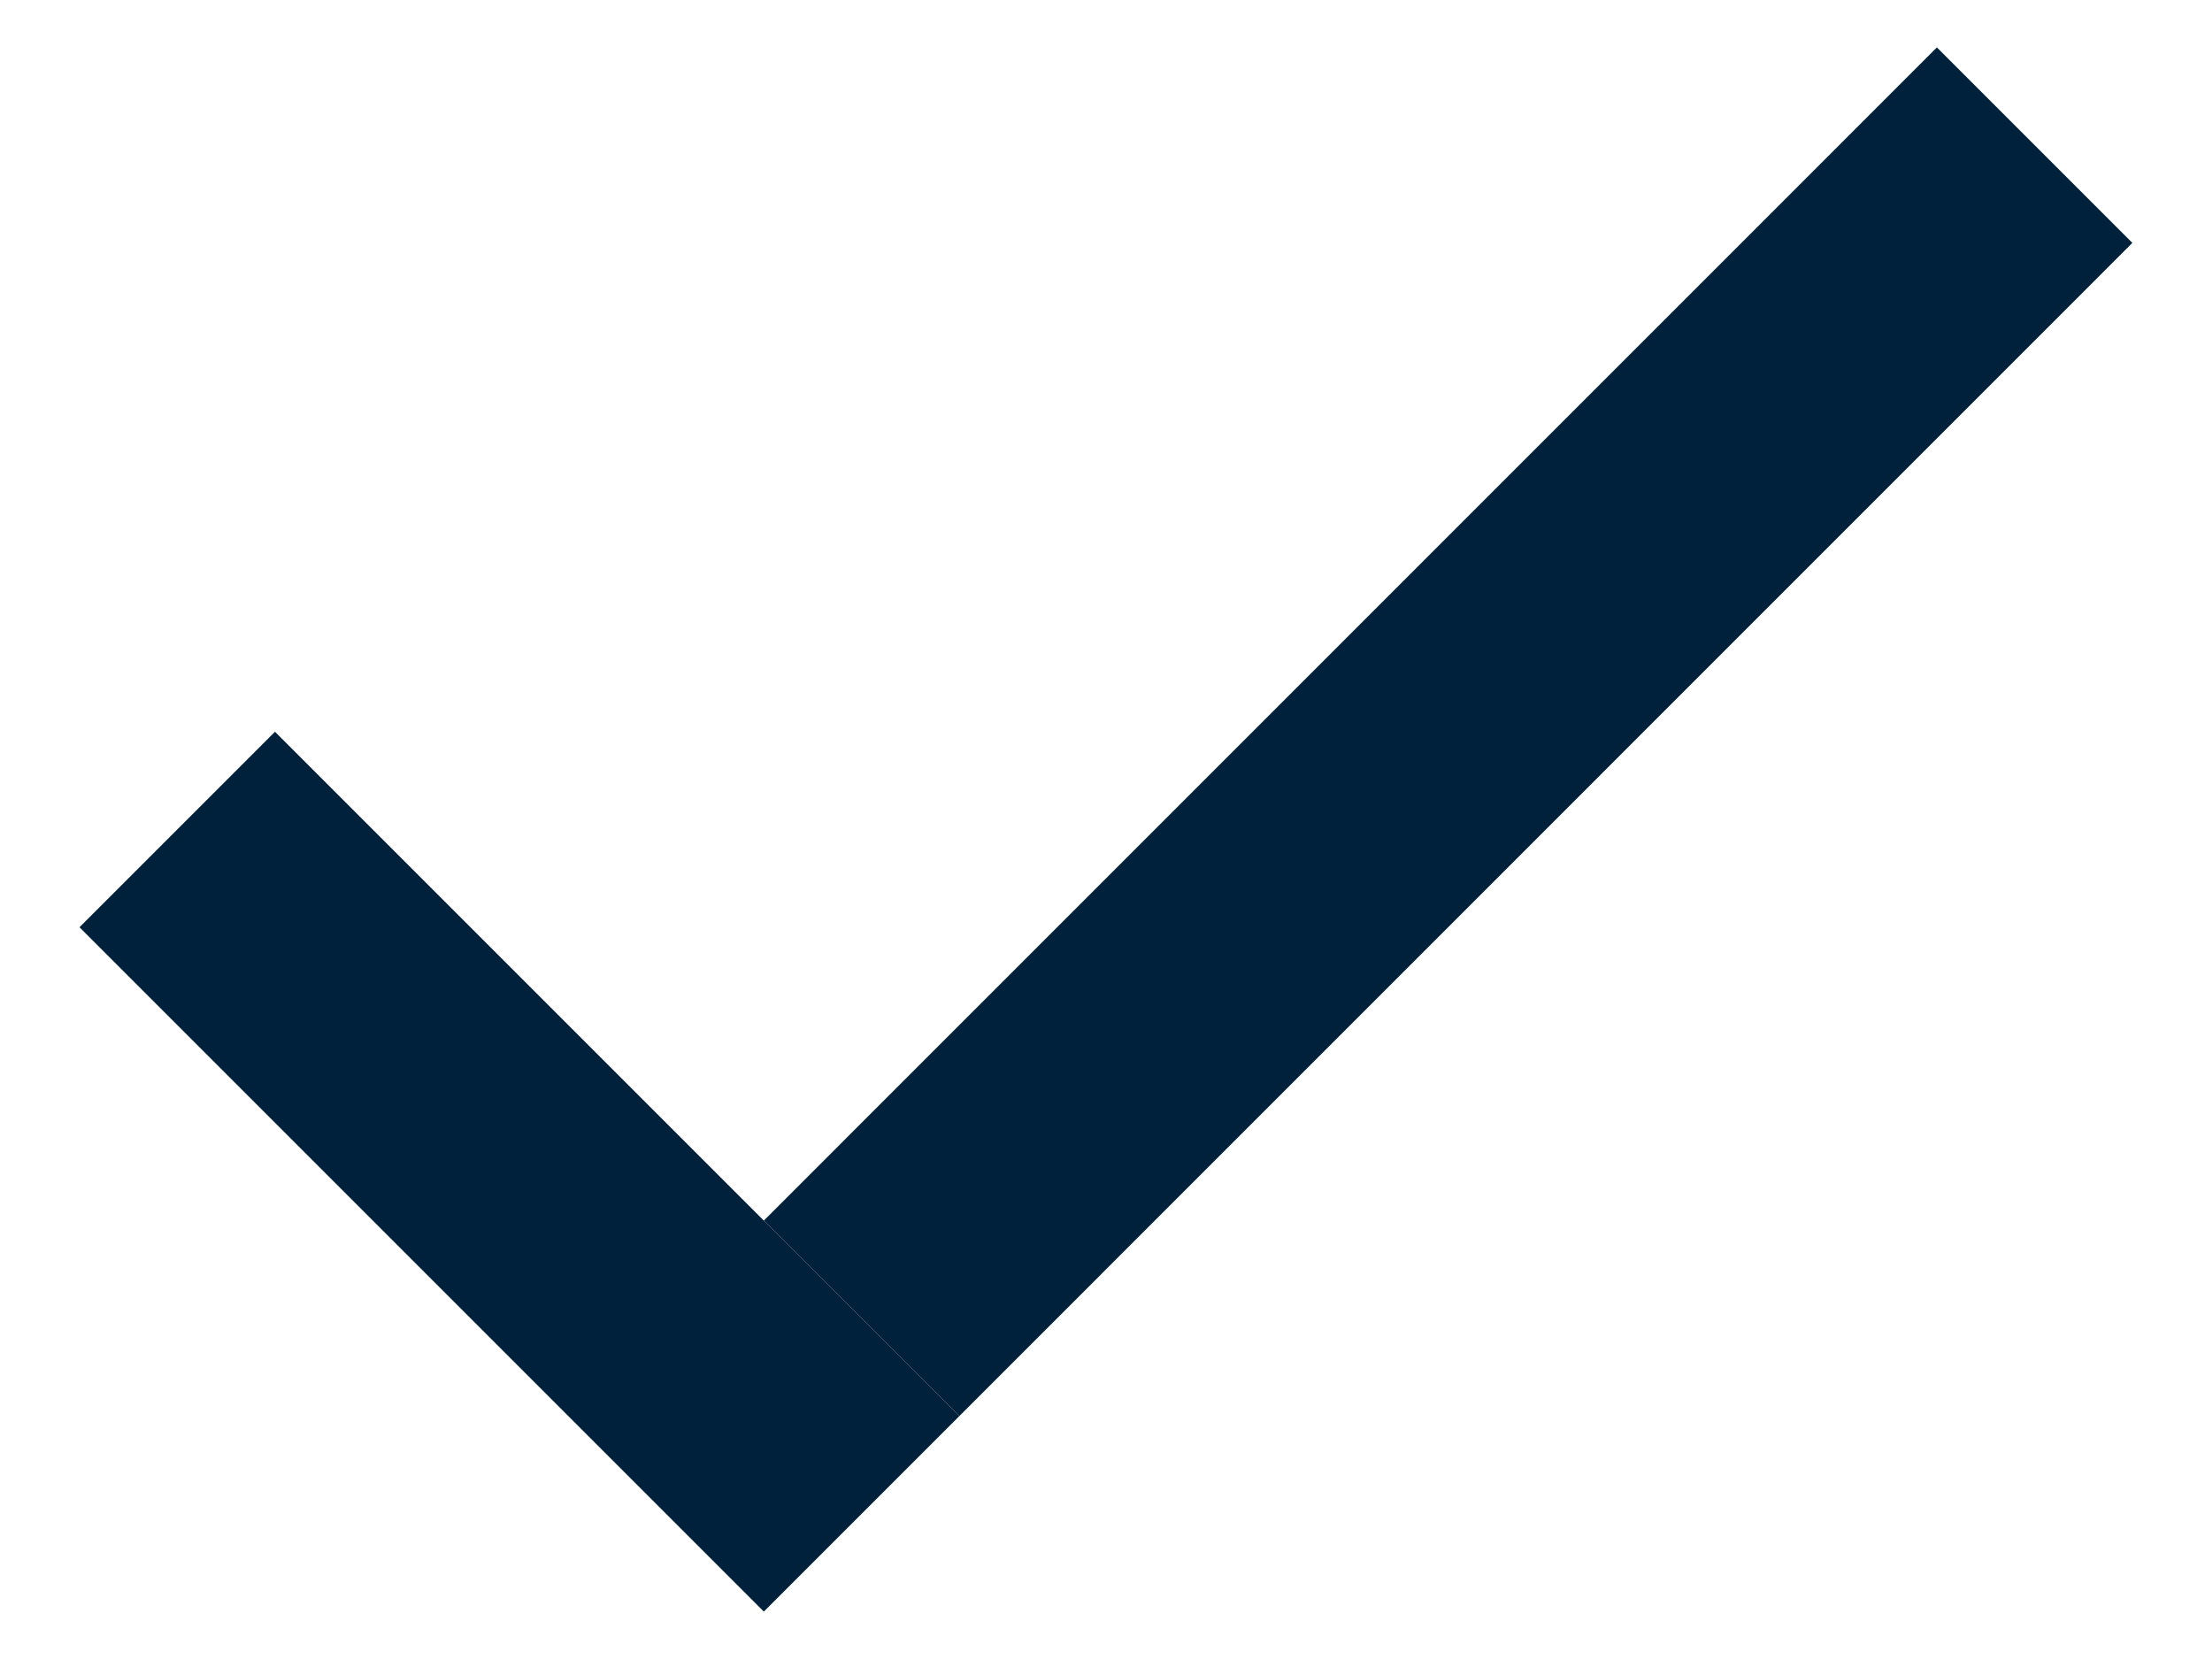
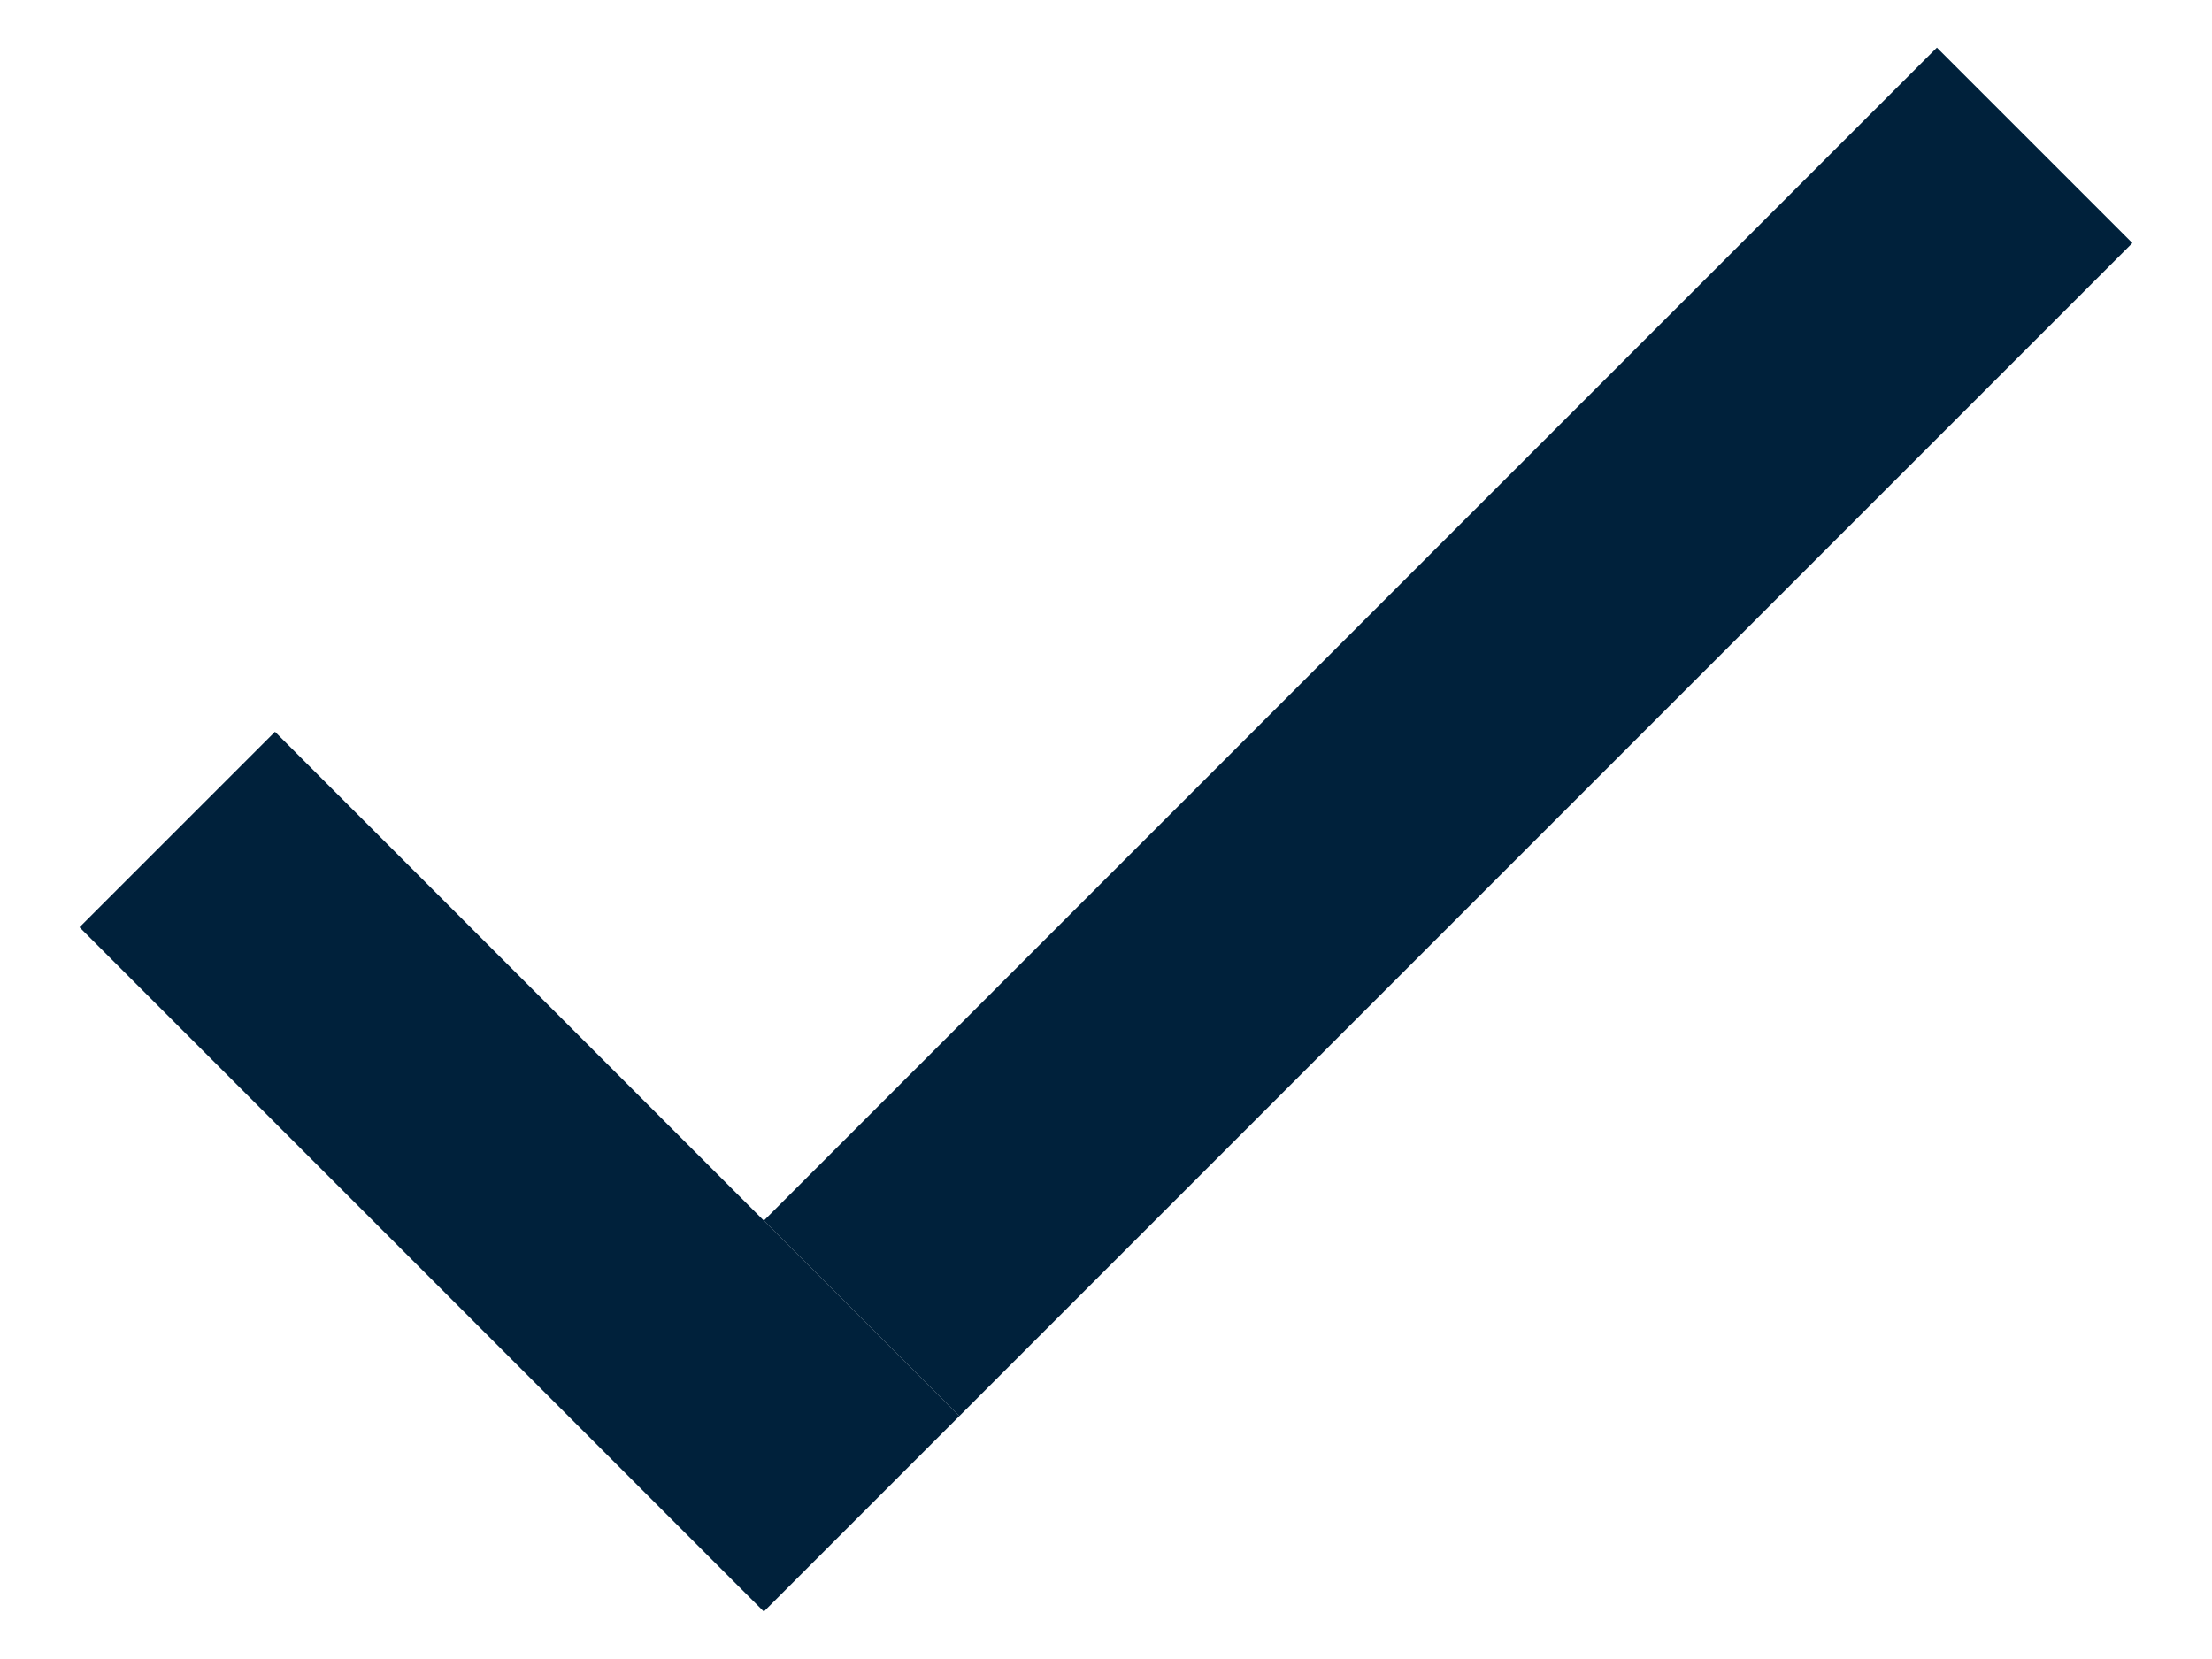
- <svg xmlns="http://www.w3.org/2000/svg" width="16" height="12" viewBox="0 0 16 12" fill="none">
-   <path d="M1.989 5.293L6.939 10.243L5.525 11.657L0.575 6.707L1.989 5.293Z" fill="#00213B" />
-   <path d="M5.525 8.829L14.01 0.343L15.424 1.757L6.939 10.243L5.525 8.829Z" fill="#00213B" />
+ <svg xmlns="http://www.w3.org/2000/svg" fill="none" height="12" viewBox="0 0 16 12" width="16">
+   <g fill="#00213b">
+     <path d="m1.989 5.293 4.95 4.95-1.414 1.414-4.95-4.95z" />
+     <path d="m5.525 8.829 8.485-8.485 1.414 1.414-8.485 8.485z" />
+   </g>
</svg>
